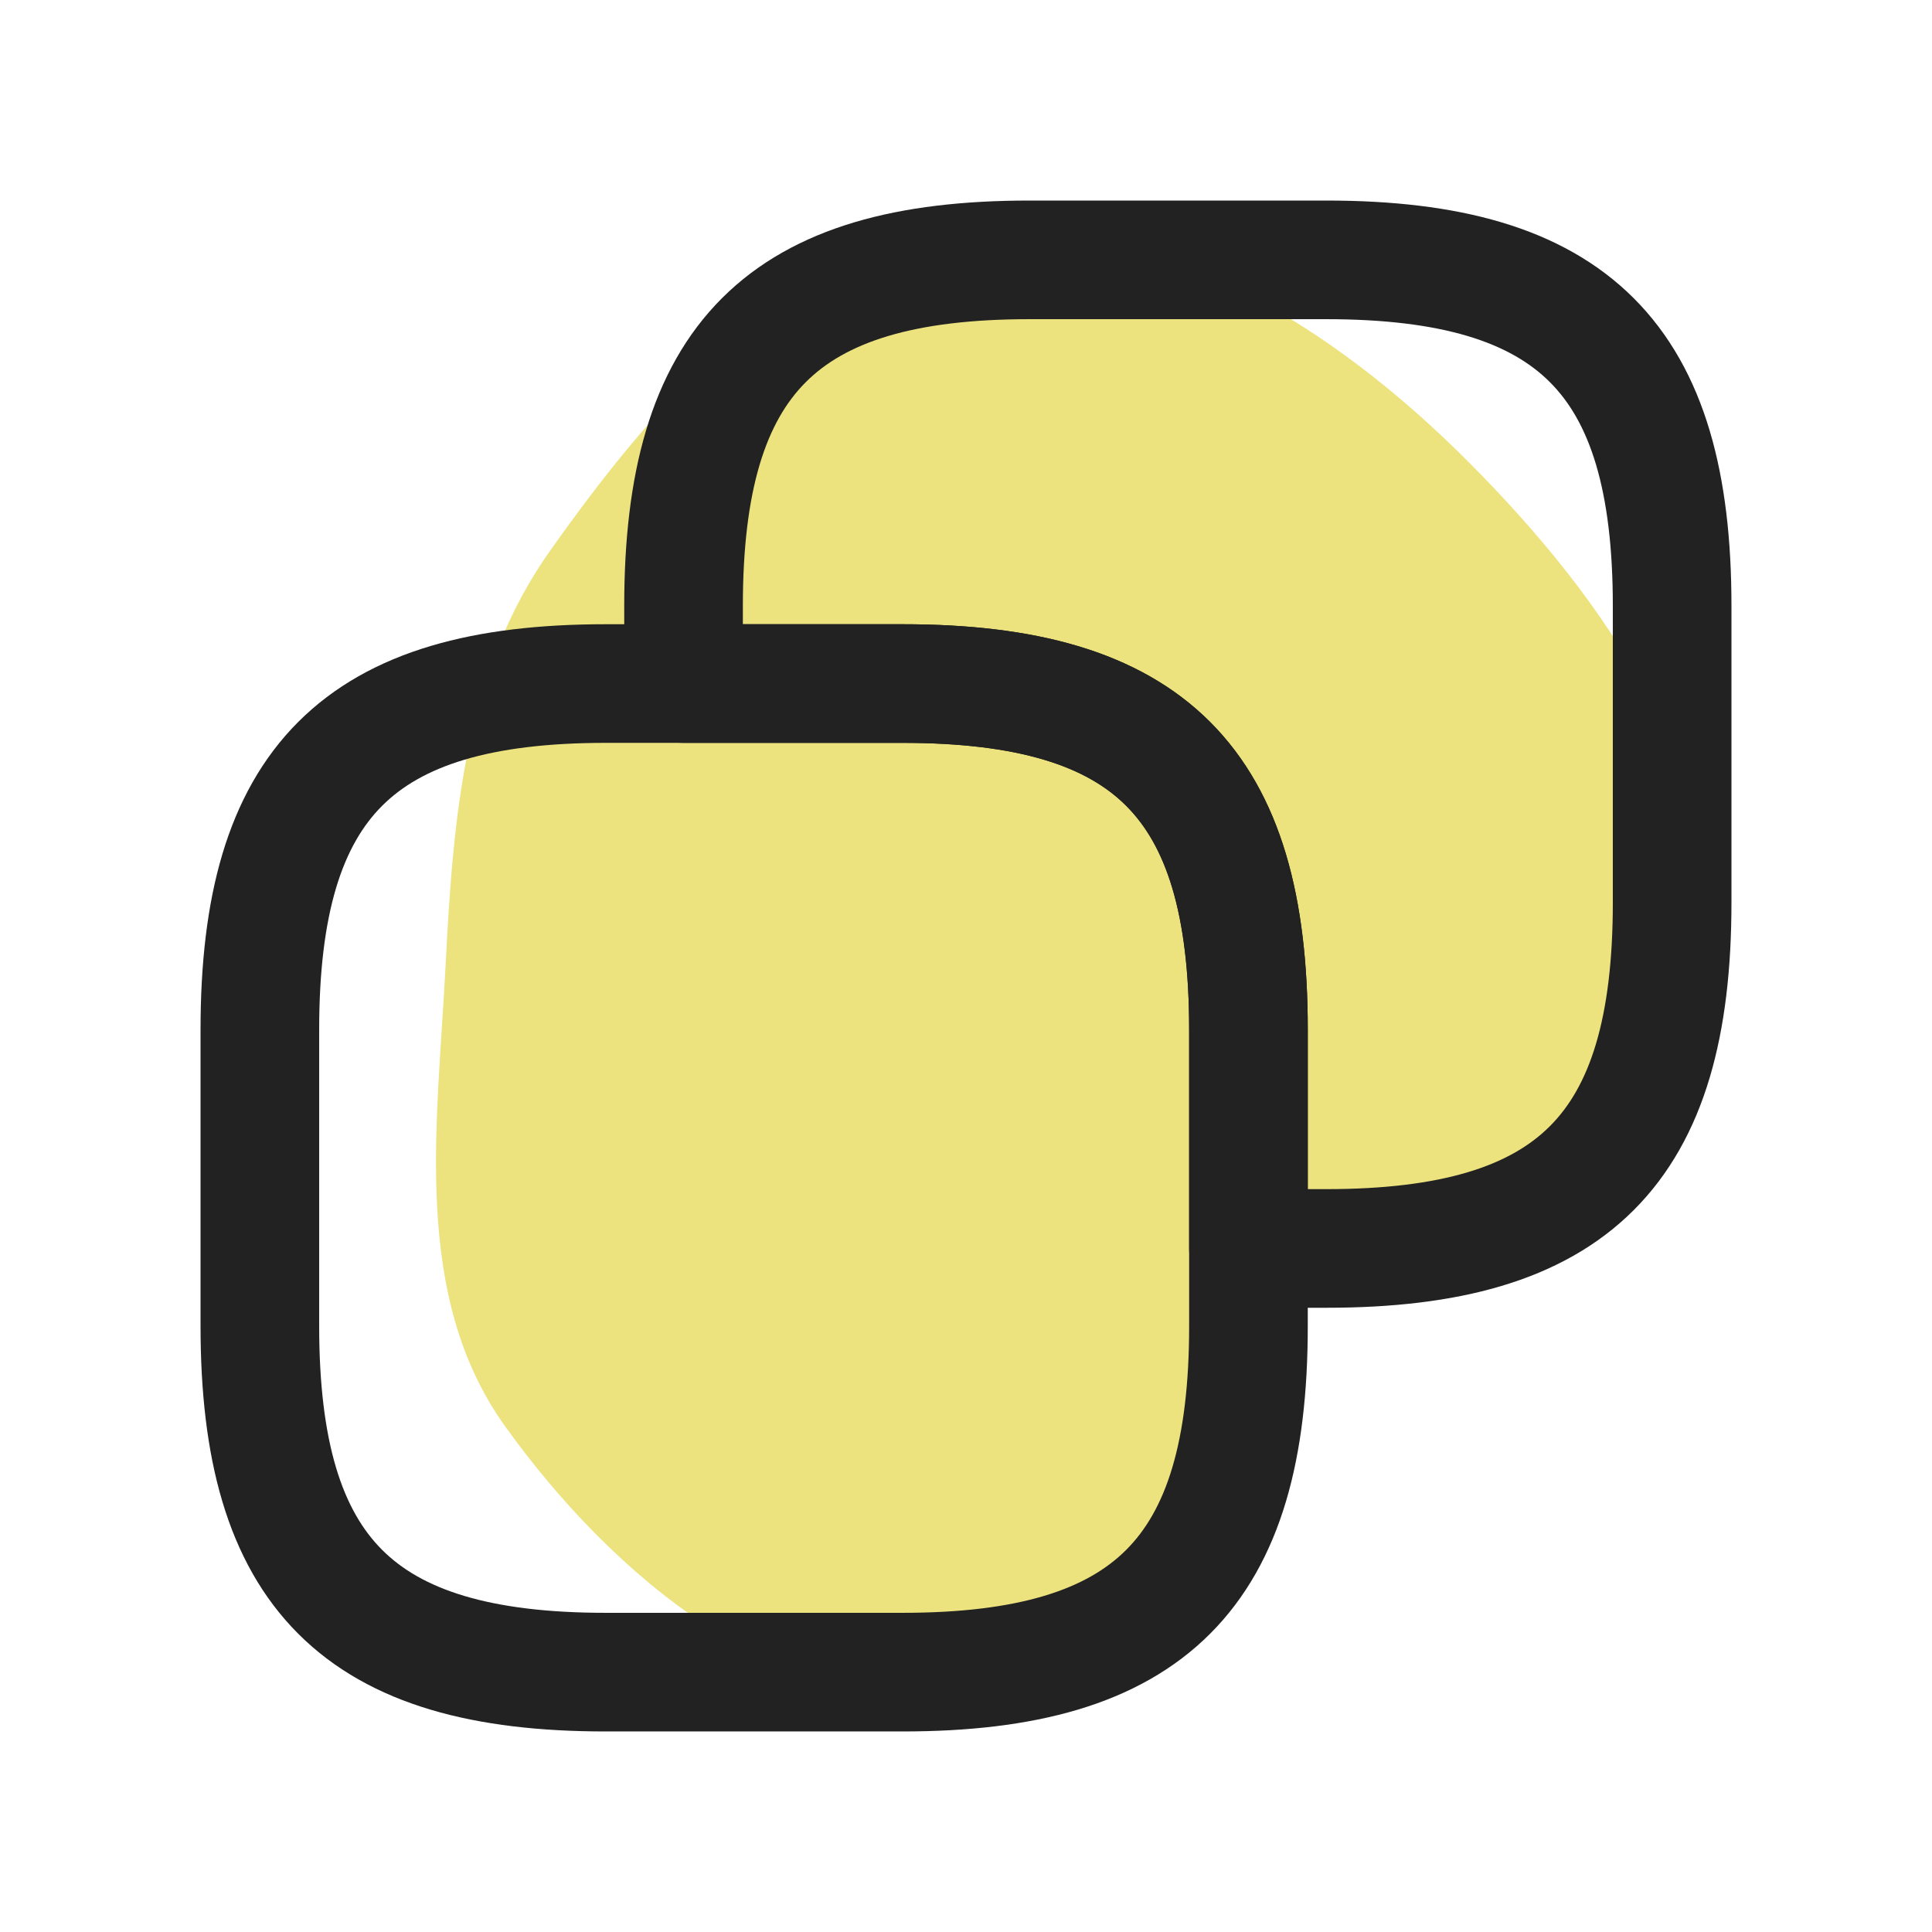
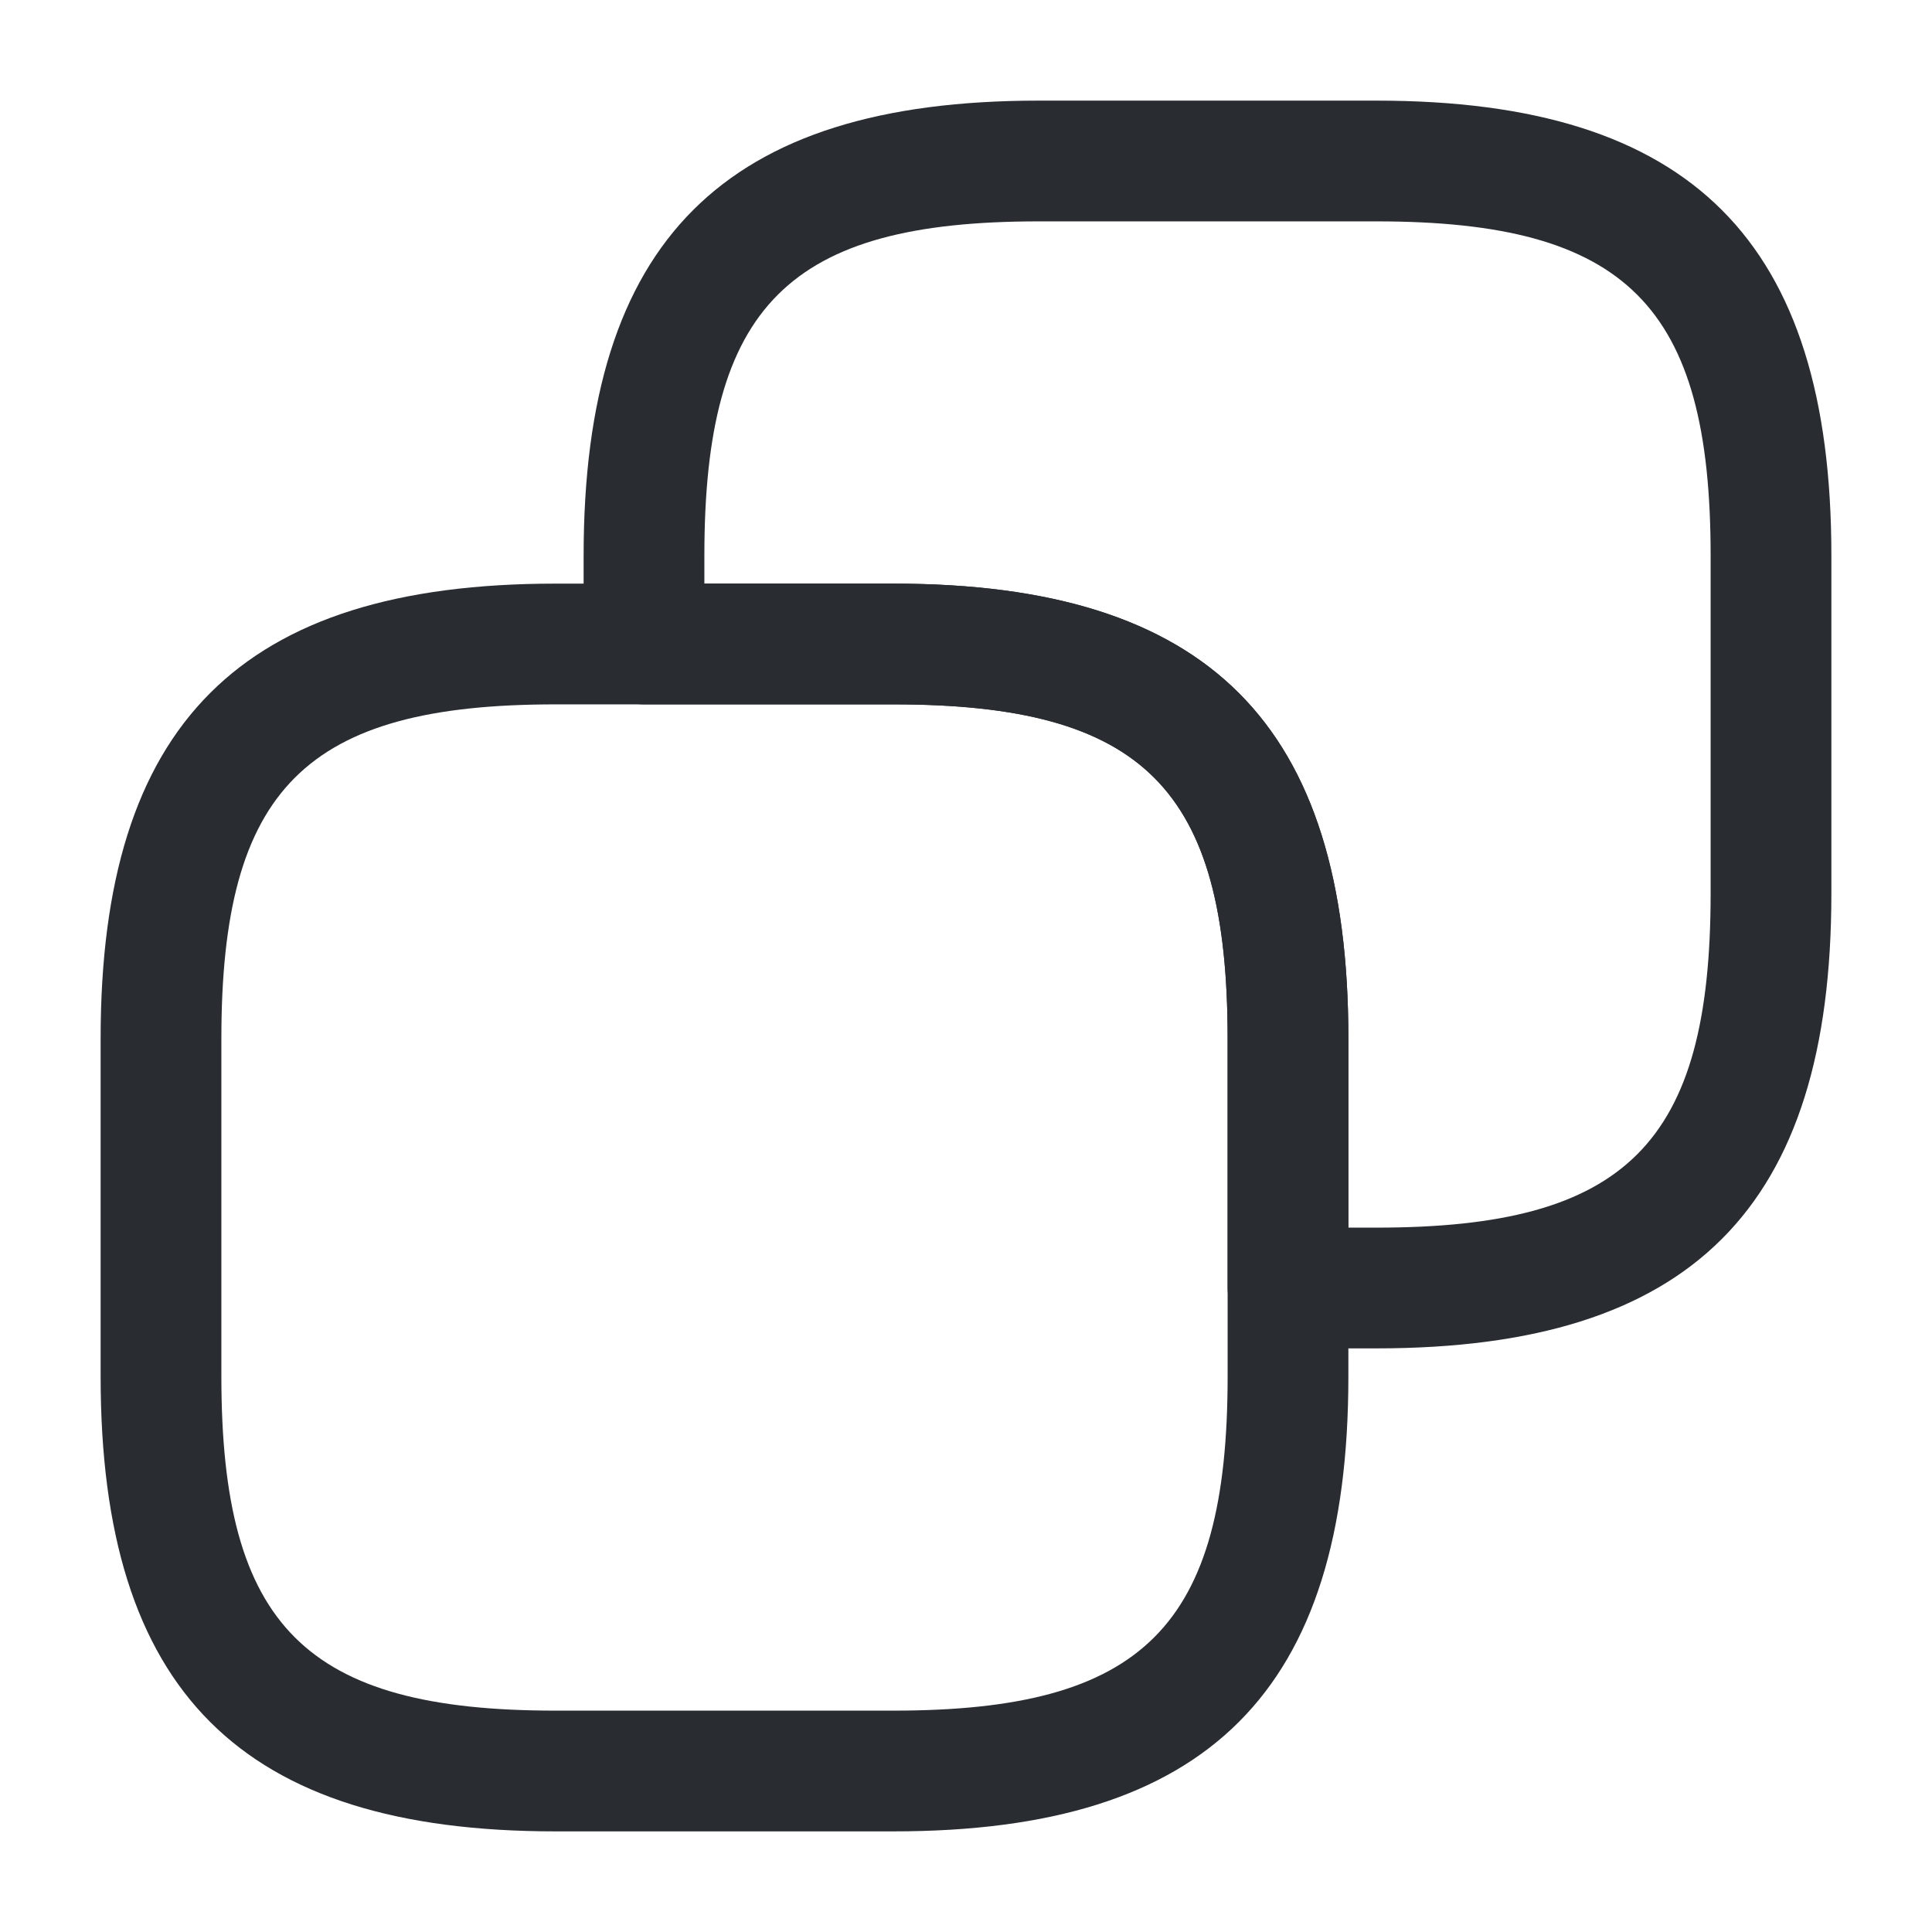
- <svg xmlns="http://www.w3.org/2000/svg" width="800px" height="800px" viewBox="-1.68 -1.68 27.36 27.36" fill="none">
-   <g id="SVGRepo_bgCarrier" stroke-width="0" transform="translate(2.76,2.76), scale(0.77)">
-     <path transform="translate(-1.68, -1.68), scale(0.855)" d="M16,31.602C19.787,30.974,20.37,25.798,23.091,23.091C25.827,20.369,30.894,19.779,31.682,16C32.521,11.975,29.726,8.089,26.826,5.174C23.918,2.249,20.106,-0.163,16,0.229C12.119,0.599,9.315,3.879,7.059,7.059C5.209,9.664,4.969,12.809,4.805,16C4.628,19.458,4.072,23.096,6.091,25.909C8.399,29.127,12.093,32.249,16,31.602" fill="#ece37e" strokewidth="0" />
-   </g>
-   <g id="SVGRepo_tracerCarrier" stroke-linecap="round" stroke-linejoin="round" />
-   <g id="SVGRepo_iconCarrier">
-     <path d="M16 12.9V17.1C16 20.6 14.6 22 11.1 22H6.9C3.4 22 2 20.6 2 17.1V12.9C2 9.4 3.4 8 6.9 8H11.1C14.6 8 16 9.4 16 12.9Z" stroke="#222222" stroke-width="1.68" stroke-linecap="round" stroke-linejoin="round" />
-     <path d="M22 6.9V11.1C22 14.6 20.6 16 17.1 16H16V12.9C16 9.4 14.6 8 11.1 8H8V6.9C8 3.4 9.4 2 12.9 2H17.1C20.6 2 22 3.4 22 6.9Z" stroke="#222222" stroke-width="1.68" stroke-linecap="round" stroke-linejoin="round" />
-   </g>
+ <svg xmlns="http://www.w3.org/2000/svg" t="1676342430061" class="icon" viewBox="0 0 1024 1024" version="1.1" p-id="16184" width="200" height="200">
+   <path d="M473.6 970.667H294.4c-166.699 0-241.067-74.368-241.067-241.067v-179.2c0-166.699 74.368-241.067 241.067-241.067h179.2c166.741 0 241.067 74.368 241.067 241.067v179.2c0 166.699-74.368 241.067-241.067 241.067z m-179.2-597.333c-132.267 0-177.067 44.672-177.067 177.067v179.2c0 132.395 44.672 177.067 177.067 177.067h179.2c132.395 0 177.067-44.672 177.067-177.067v-179.2c0-132.267-44.672-177.067-177.109-177.067z" fill="#292D32" p-id="16185" />
+   <path d="M729.6 714.667H682.667a32.427 32.427 0 0 1-32-32v-132.267c0-132.395-44.672-177.067-177.067-177.067H341.333A32.043 32.043 0 0 1 309.333 341.333V294.4c0-166.699 74.368-241.067 241.067-241.067h179.2c166.741 0 241.067 74.368 241.067 241.067v179.2c0 166.699-74.368 241.067-241.067 241.067z m-179.2-597.333c-132.267 0-177.067 44.672-177.067 177.067v14.933h100.267c166.741 0 241.067 74.368 241.067 241.067v100.267h14.933c132.395 0 177.067-44.672 177.067-177.067V294.4c0-132.267-44.672-177.067-177.109-177.067z" fill="#292D32" p-id="16186" />
</svg>
